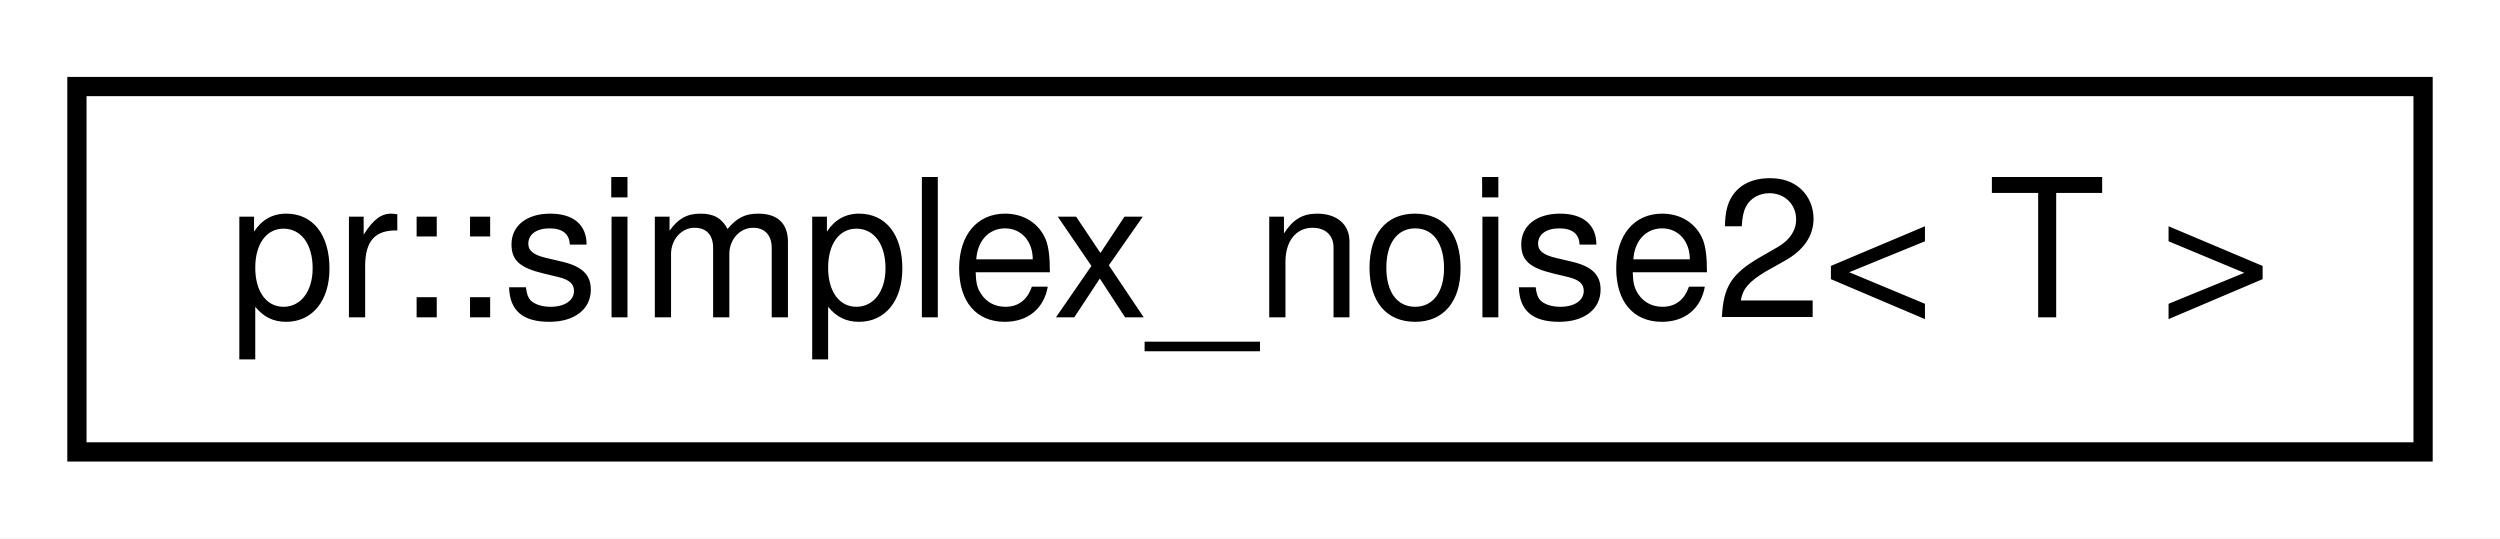
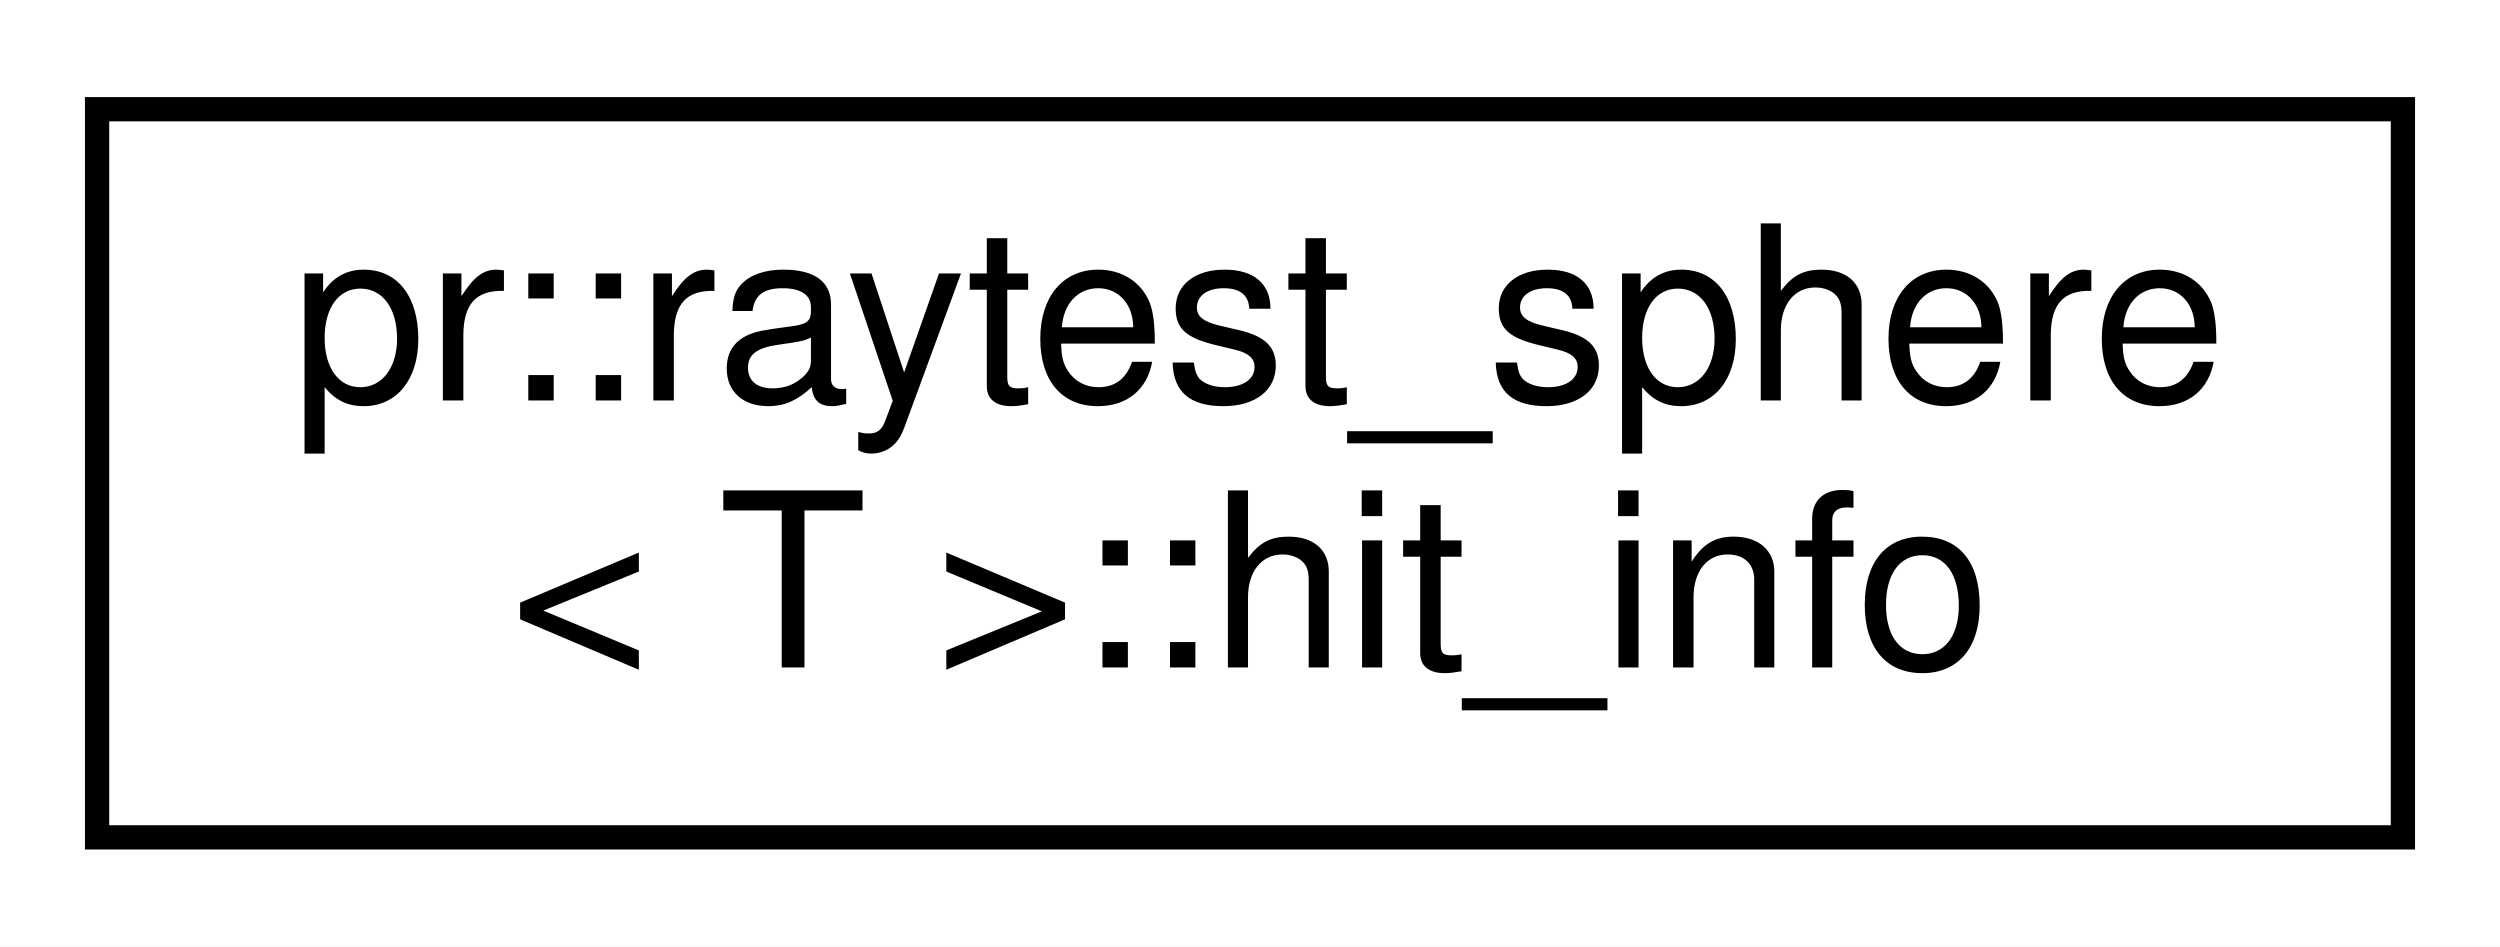
- <svg xmlns="http://www.w3.org/2000/svg" xmlns:xlink="http://www.w3.org/1999/xlink" width="130pt" height="28pt" viewBox="0.00 0.00 130.00 28.00">
-   <g id="graph0" class="graph" transform="scale(1 1) rotate(0) translate(4 24)">
-     <polygon fill="#ffffff" stroke="transparent" points="-4,4 -4,-24 126,-24 126,4 -4,4" />
+ <svg xmlns="http://www.w3.org/2000/svg" xmlns:xlink="http://www.w3.org/1999/xlink" width="103pt" height="39pt" viewBox="0.00 0.00 103.00 39.00">
+   <g id="graph0" class="graph" transform="scale(1 1) rotate(0) translate(4 35)">
+     <polygon fill="#ffffff" stroke="transparent" points="-4,4 -4,-35 99,-35 99,4 -4,4" />
    <g id="node1" class="node">
      <g id="a_node1">
-         <a xlink:href="classpr_1_1simplex__noise2.html" target="_top" xlink:title="Simplex noise (2-dimensional). ">
-           <polygon fill="#ffffff" stroke="#000000" points="0,-.5 0,-19.5 122,-19.5 122,-.5 0,-.5" />
-           <text text-anchor="middle" x="61" y="-7.5" font-family="Helvetica,sans-Serif" font-size="10.00" fill="#000000">pr::simplex_noise2&lt; T &gt;</text>
+         <a xlink:href="structpr_1_1raytest__sphere_1_1hit__info.html" target="_top" xlink:title="Hit information. ">
+           <polygon fill="#ffffff" stroke="#000000" points="0,-.5 0,-30.5 95,-30.5 95,-.5 0,-.5" />
+           <text text-anchor="start" x="8" y="-18.5" font-family="Helvetica,sans-Serif" font-size="10.00" fill="#000000">pr::raytest_sphere</text>
+           <text text-anchor="middle" x="47.5" y="-7.5" font-family="Helvetica,sans-Serif" font-size="10.00" fill="#000000">&lt; T &gt;::hit_info</text>
        </a>
      </g>
    </g>
  </g>
</svg>
